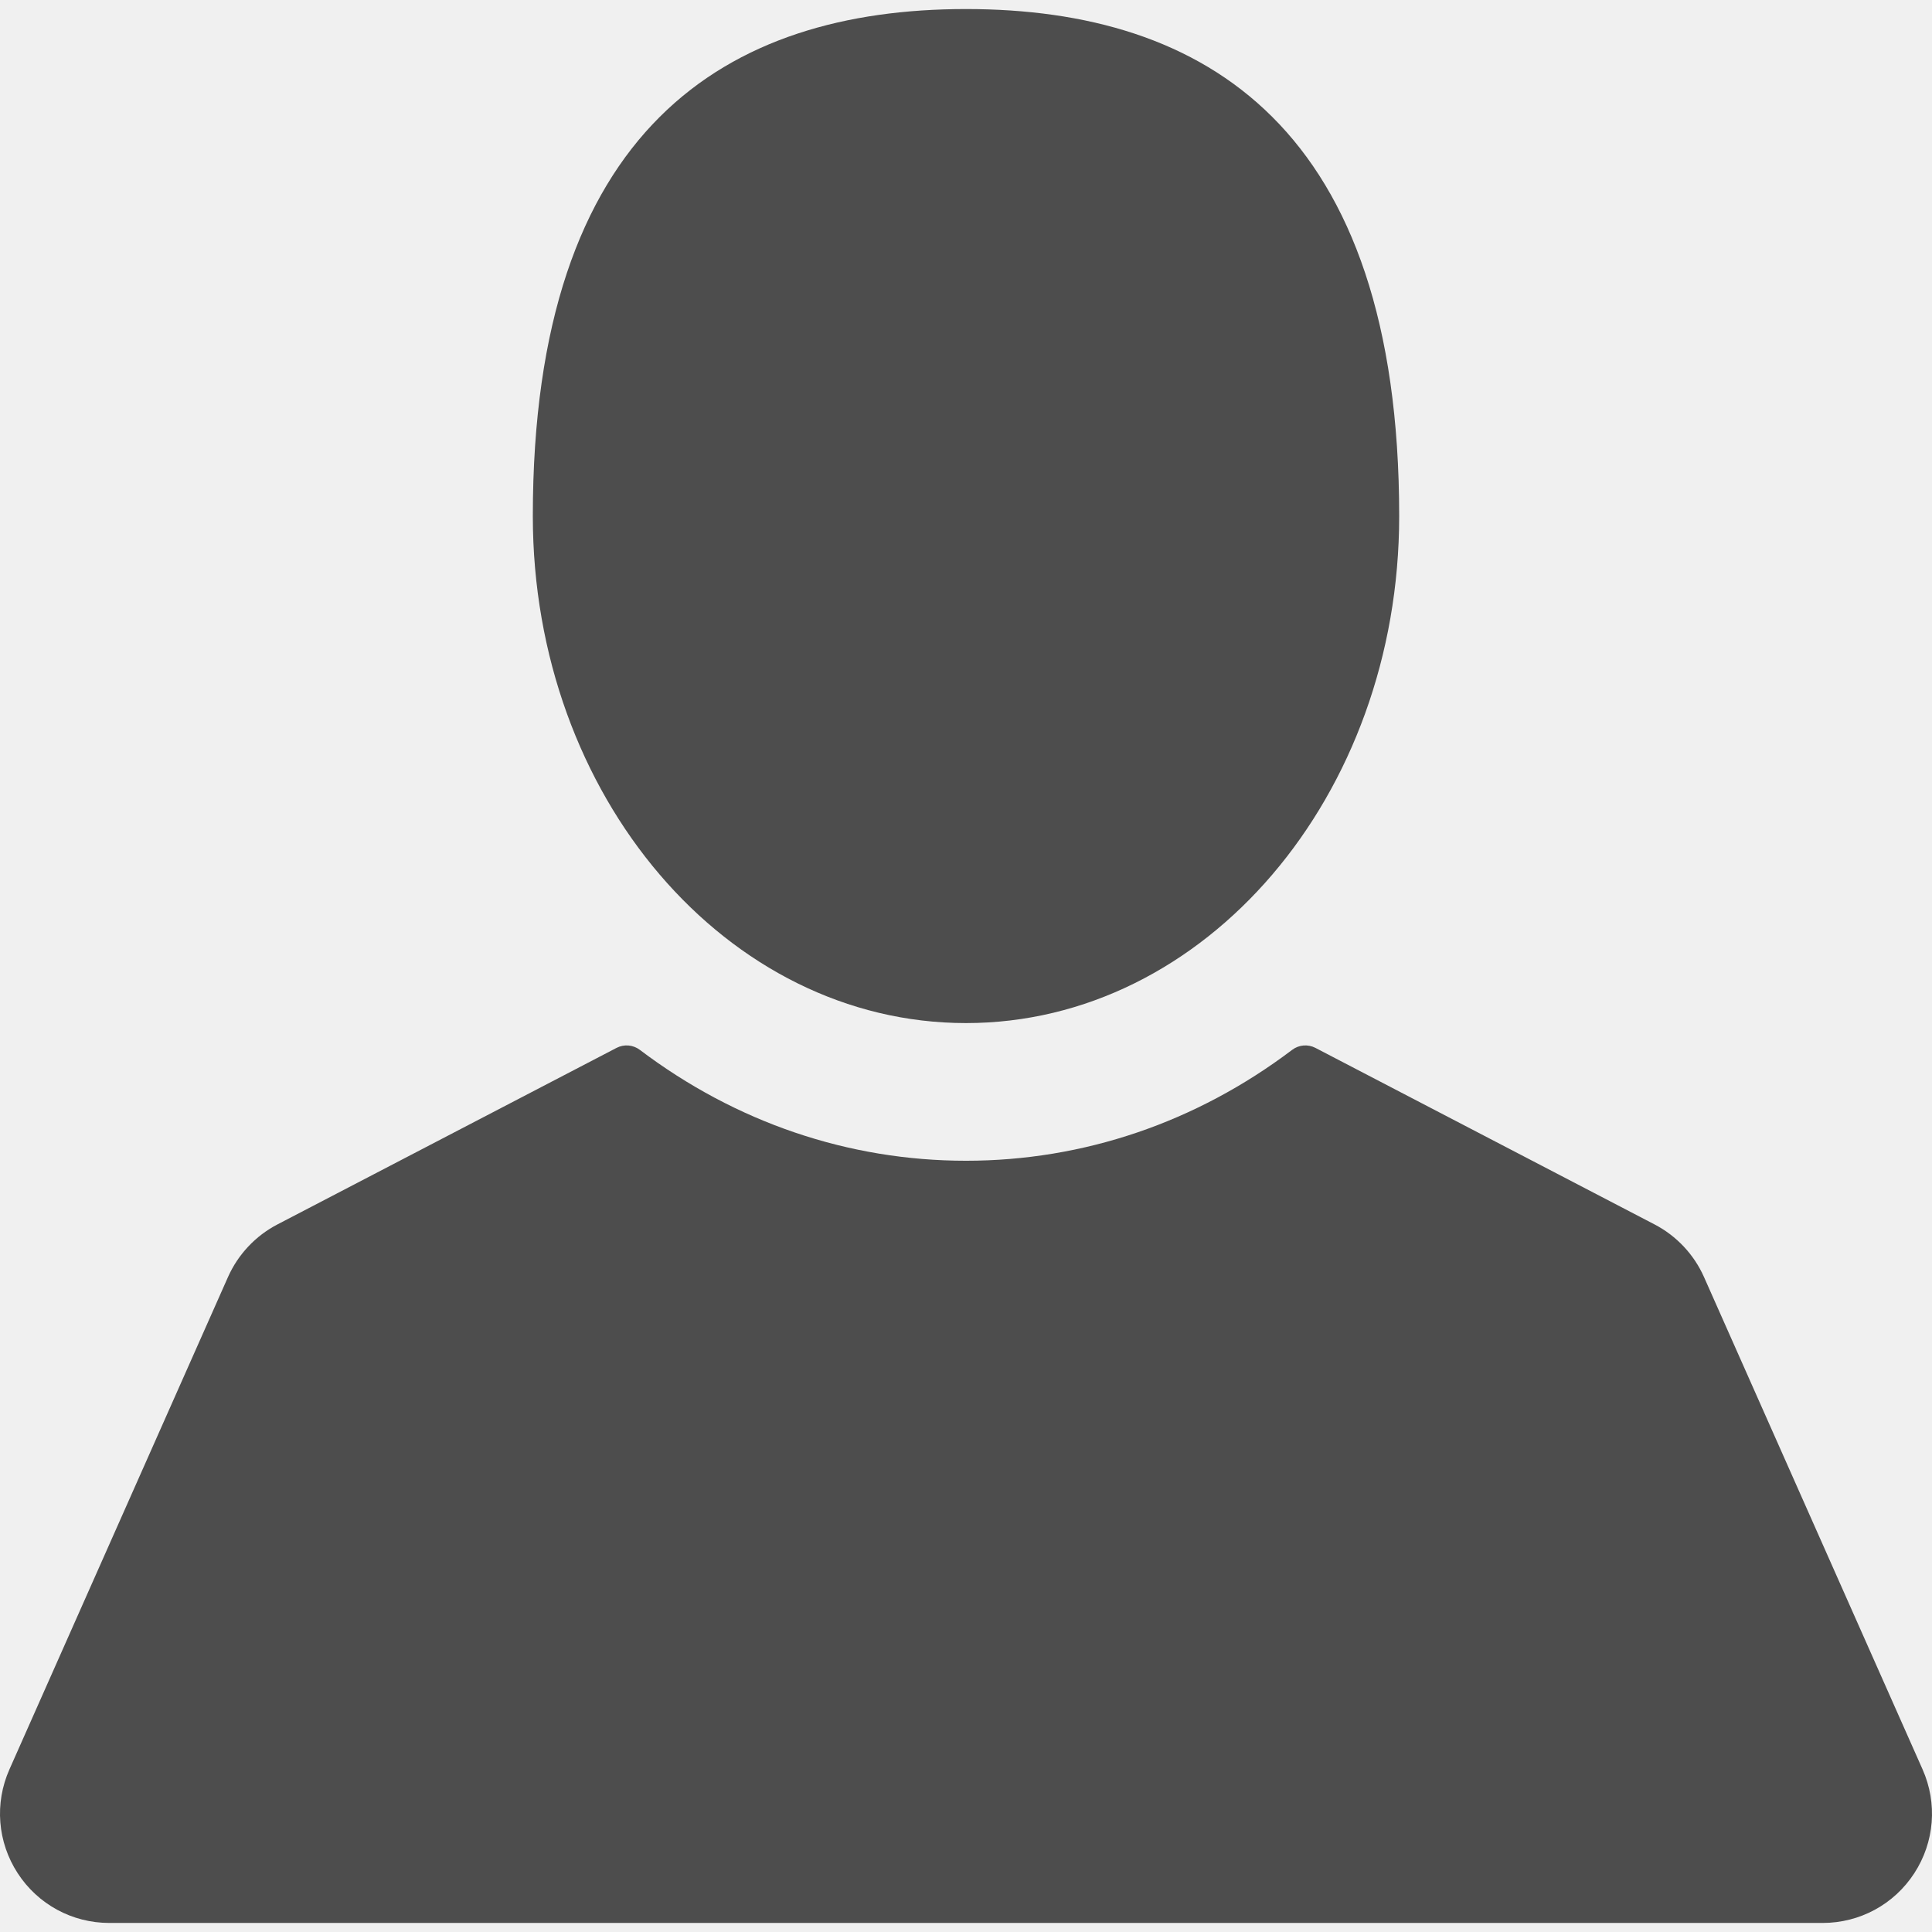
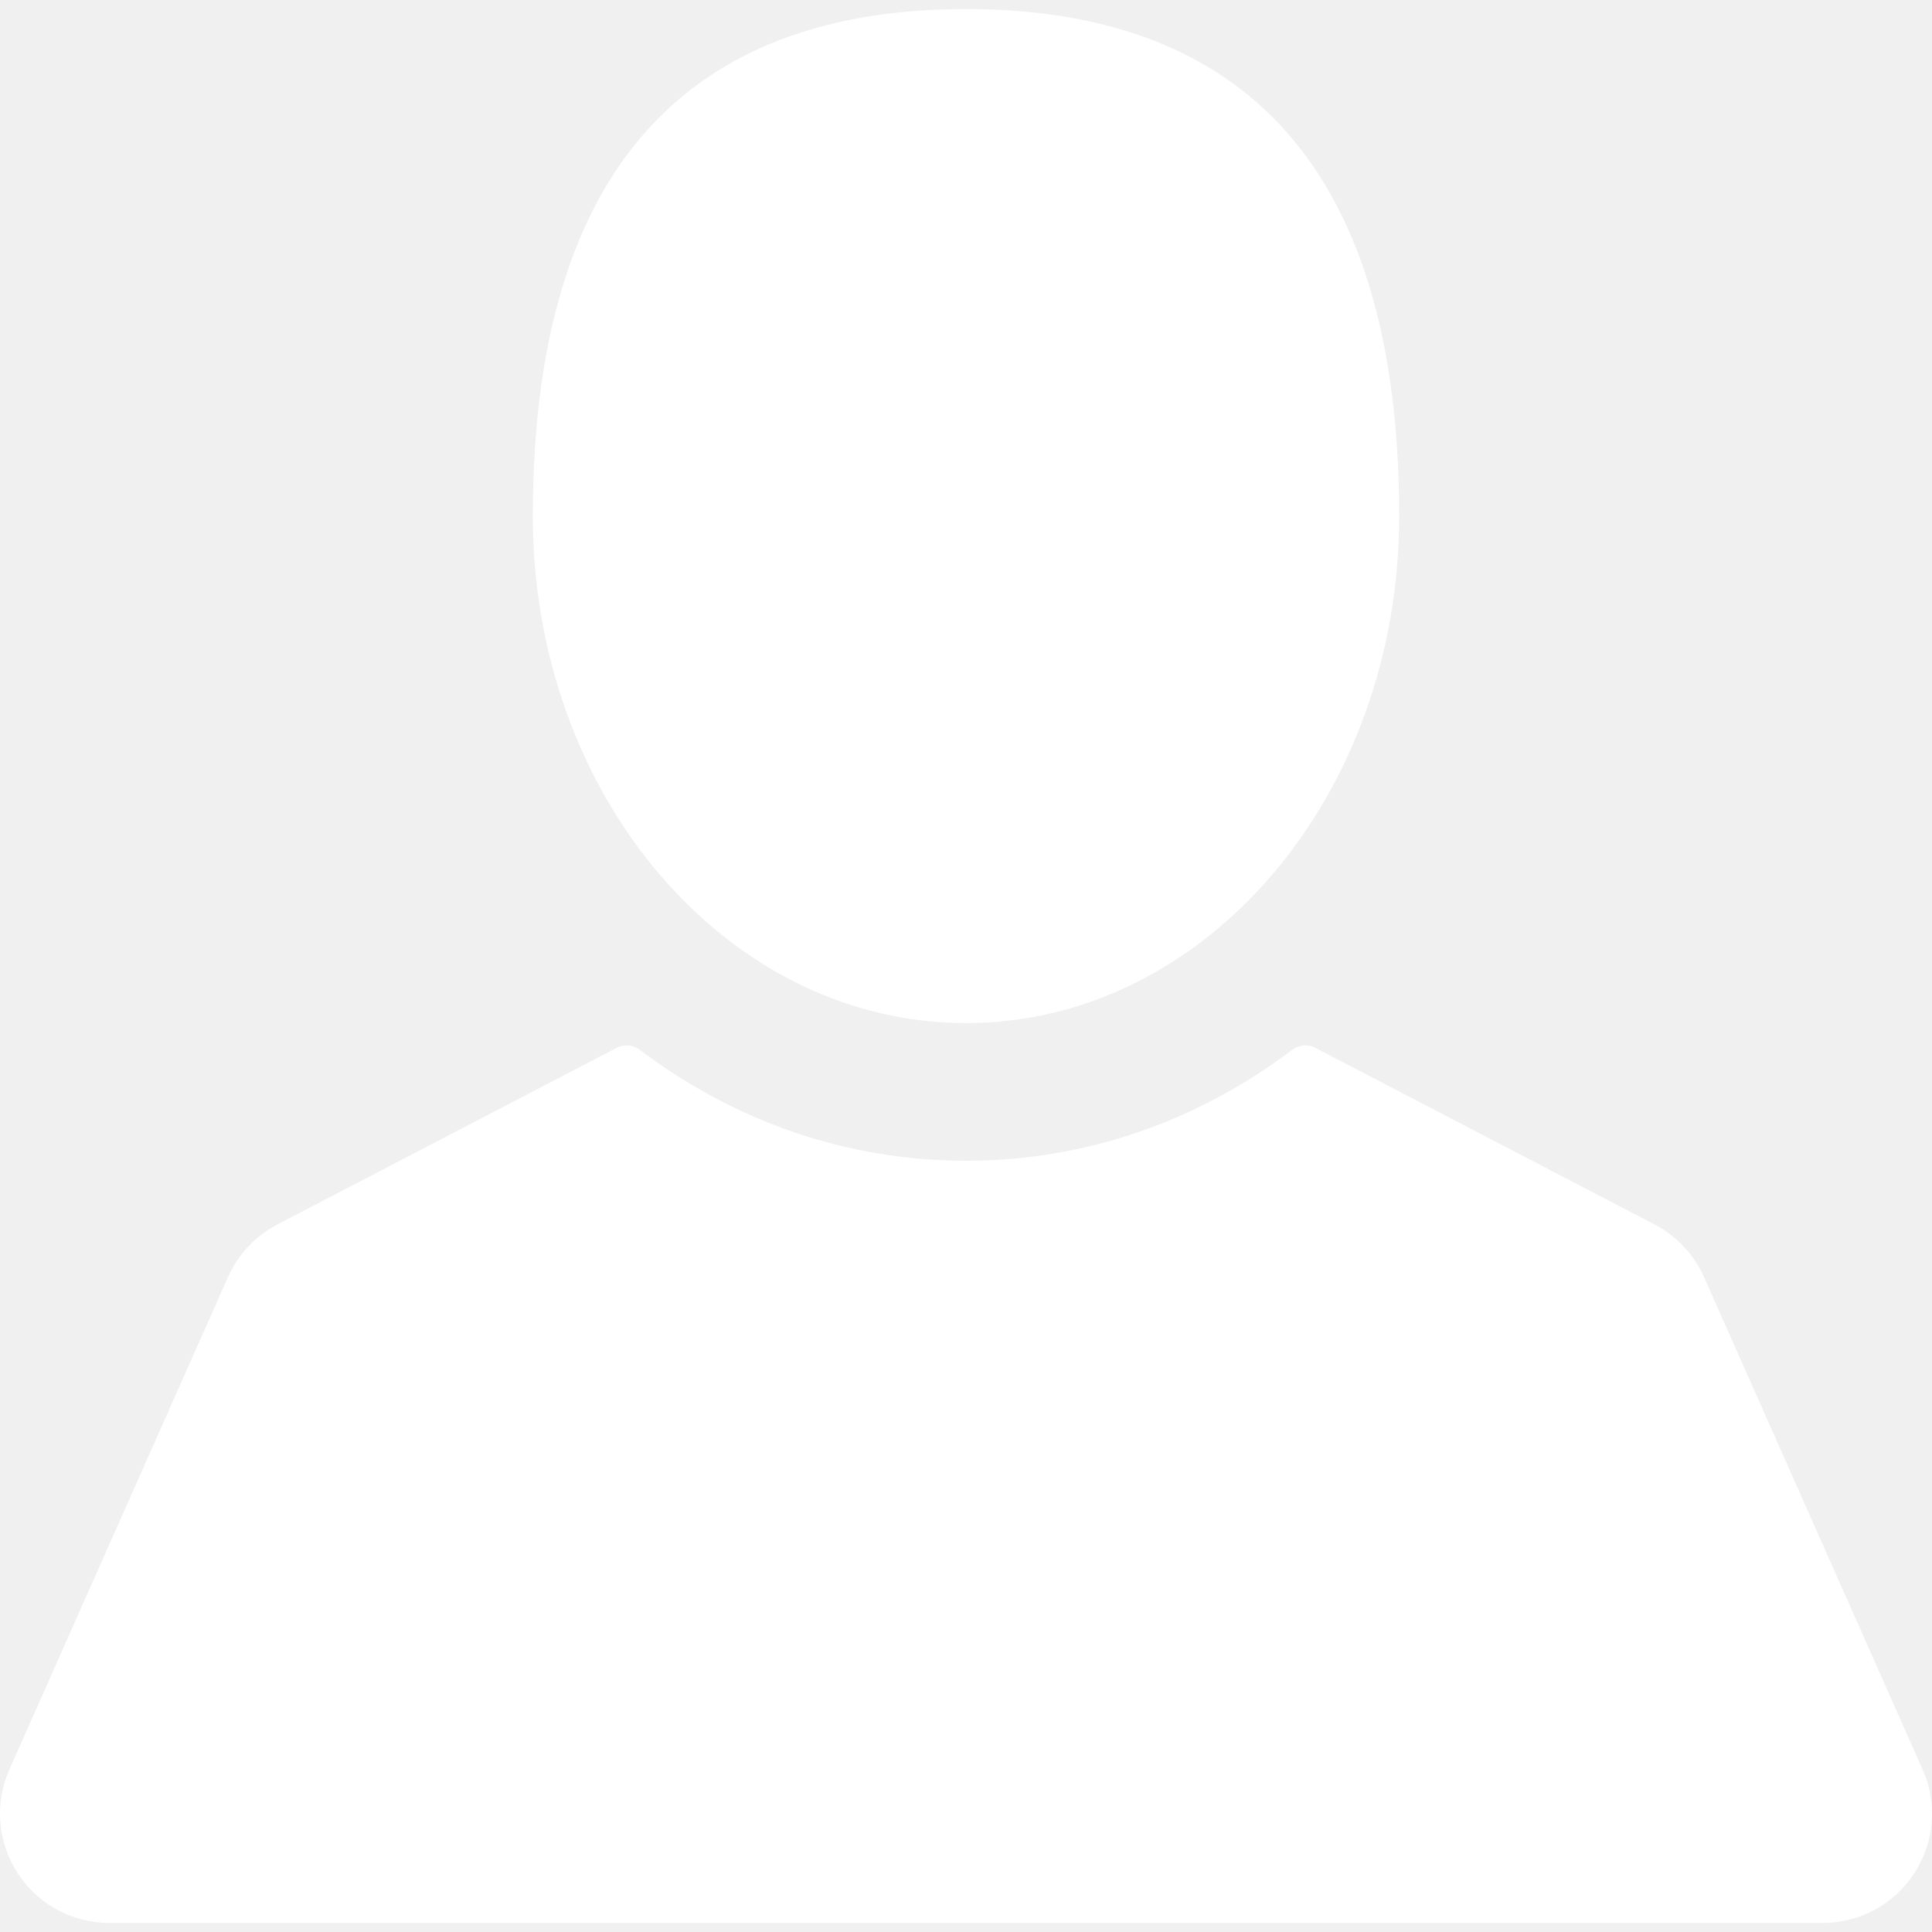
<svg xmlns="http://www.w3.org/2000/svg" version="1.1" width="512" height="512" x="0" y="0" viewBox="0 0 409.165 409.164" style="enable-background:new 0 0 512 512" xml:space="preserve" class="">
  <g>
    <g>
      <g>
-         <path d="M204.583,216.671c50.664,0,91.74-48.075,91.74-107.378c0-82.237-41.074-107.377-91.74-107.377    c-50.668,0-91.74,25.14-91.74,107.377C112.844,168.596,153.916,216.671,204.583,216.671z" fill="#4d4d4d" data-original="#000000" style="" class="" />
-         <path d="M407.164,374.717L360.88,270.454c-2.117-4.771-5.836-8.728-10.465-11.138l-71.83-37.392    c-1.584-0.823-3.502-0.663-4.926,0.415c-20.316,15.366-44.203,23.488-69.076,23.488c-24.877,0-48.762-8.122-69.078-23.488    c-1.428-1.078-3.346-1.238-4.93-0.415L58.75,259.316c-4.631,2.41-8.346,6.365-10.465,11.138L2.001,374.717    c-3.191,7.188-2.537,15.412,1.75,22.005c4.285,6.592,11.537,10.526,19.4,10.526h362.861c7.863,0,15.117-3.936,19.402-10.527    C409.699,390.129,410.355,381.902,407.164,374.717z" fill="#4d4d4d" data-original="#000000" style="" class="" />
+         <path d="M204.583,216.671c50.664,0,91.74-48.075,91.74-107.378c0-82.237-41.074-107.377-91.74-107.377    c-50.668,0-91.74,25.14-91.74,107.377C112.844,168.596,153.916,216.671,204.583,216.671z" fill="#fff" data-original="#000000" style="" class="" />
+         <path d="M407.164,374.717L360.88,270.454c-2.117-4.771-5.836-8.728-10.465-11.138l-71.83-37.392    c-1.584-0.823-3.502-0.663-4.926,0.415c-20.316,15.366-44.203,23.488-69.076,23.488c-24.877,0-48.762-8.122-69.078-23.488    c-1.428-1.078-3.346-1.238-4.93-0.415L58.75,259.316c-4.631,2.41-8.346,6.365-10.465,11.138L2.001,374.717    c-3.191,7.188-2.537,15.412,1.75,22.005c4.285,6.592,11.537,10.526,19.4,10.526h362.861c7.863,0,15.117-3.936,19.402-10.527    C409.699,390.129,410.355,381.902,407.164,374.717z" fill="#fff" data-original="#000000" style="" class="" />
      </g>
    </g>
    <g>
</g>
    <g>
</g>
    <g>
</g>
    <g>
</g>
    <g>
</g>
    <g>
</g>
    <g>
</g>
    <g>
</g>
    <g>
</g>
    <g>
</g>
    <g>
</g>
    <g>
</g>
    <g>
</g>
    <g>
</g>
    <g>
</g>
  </g>
</svg>
